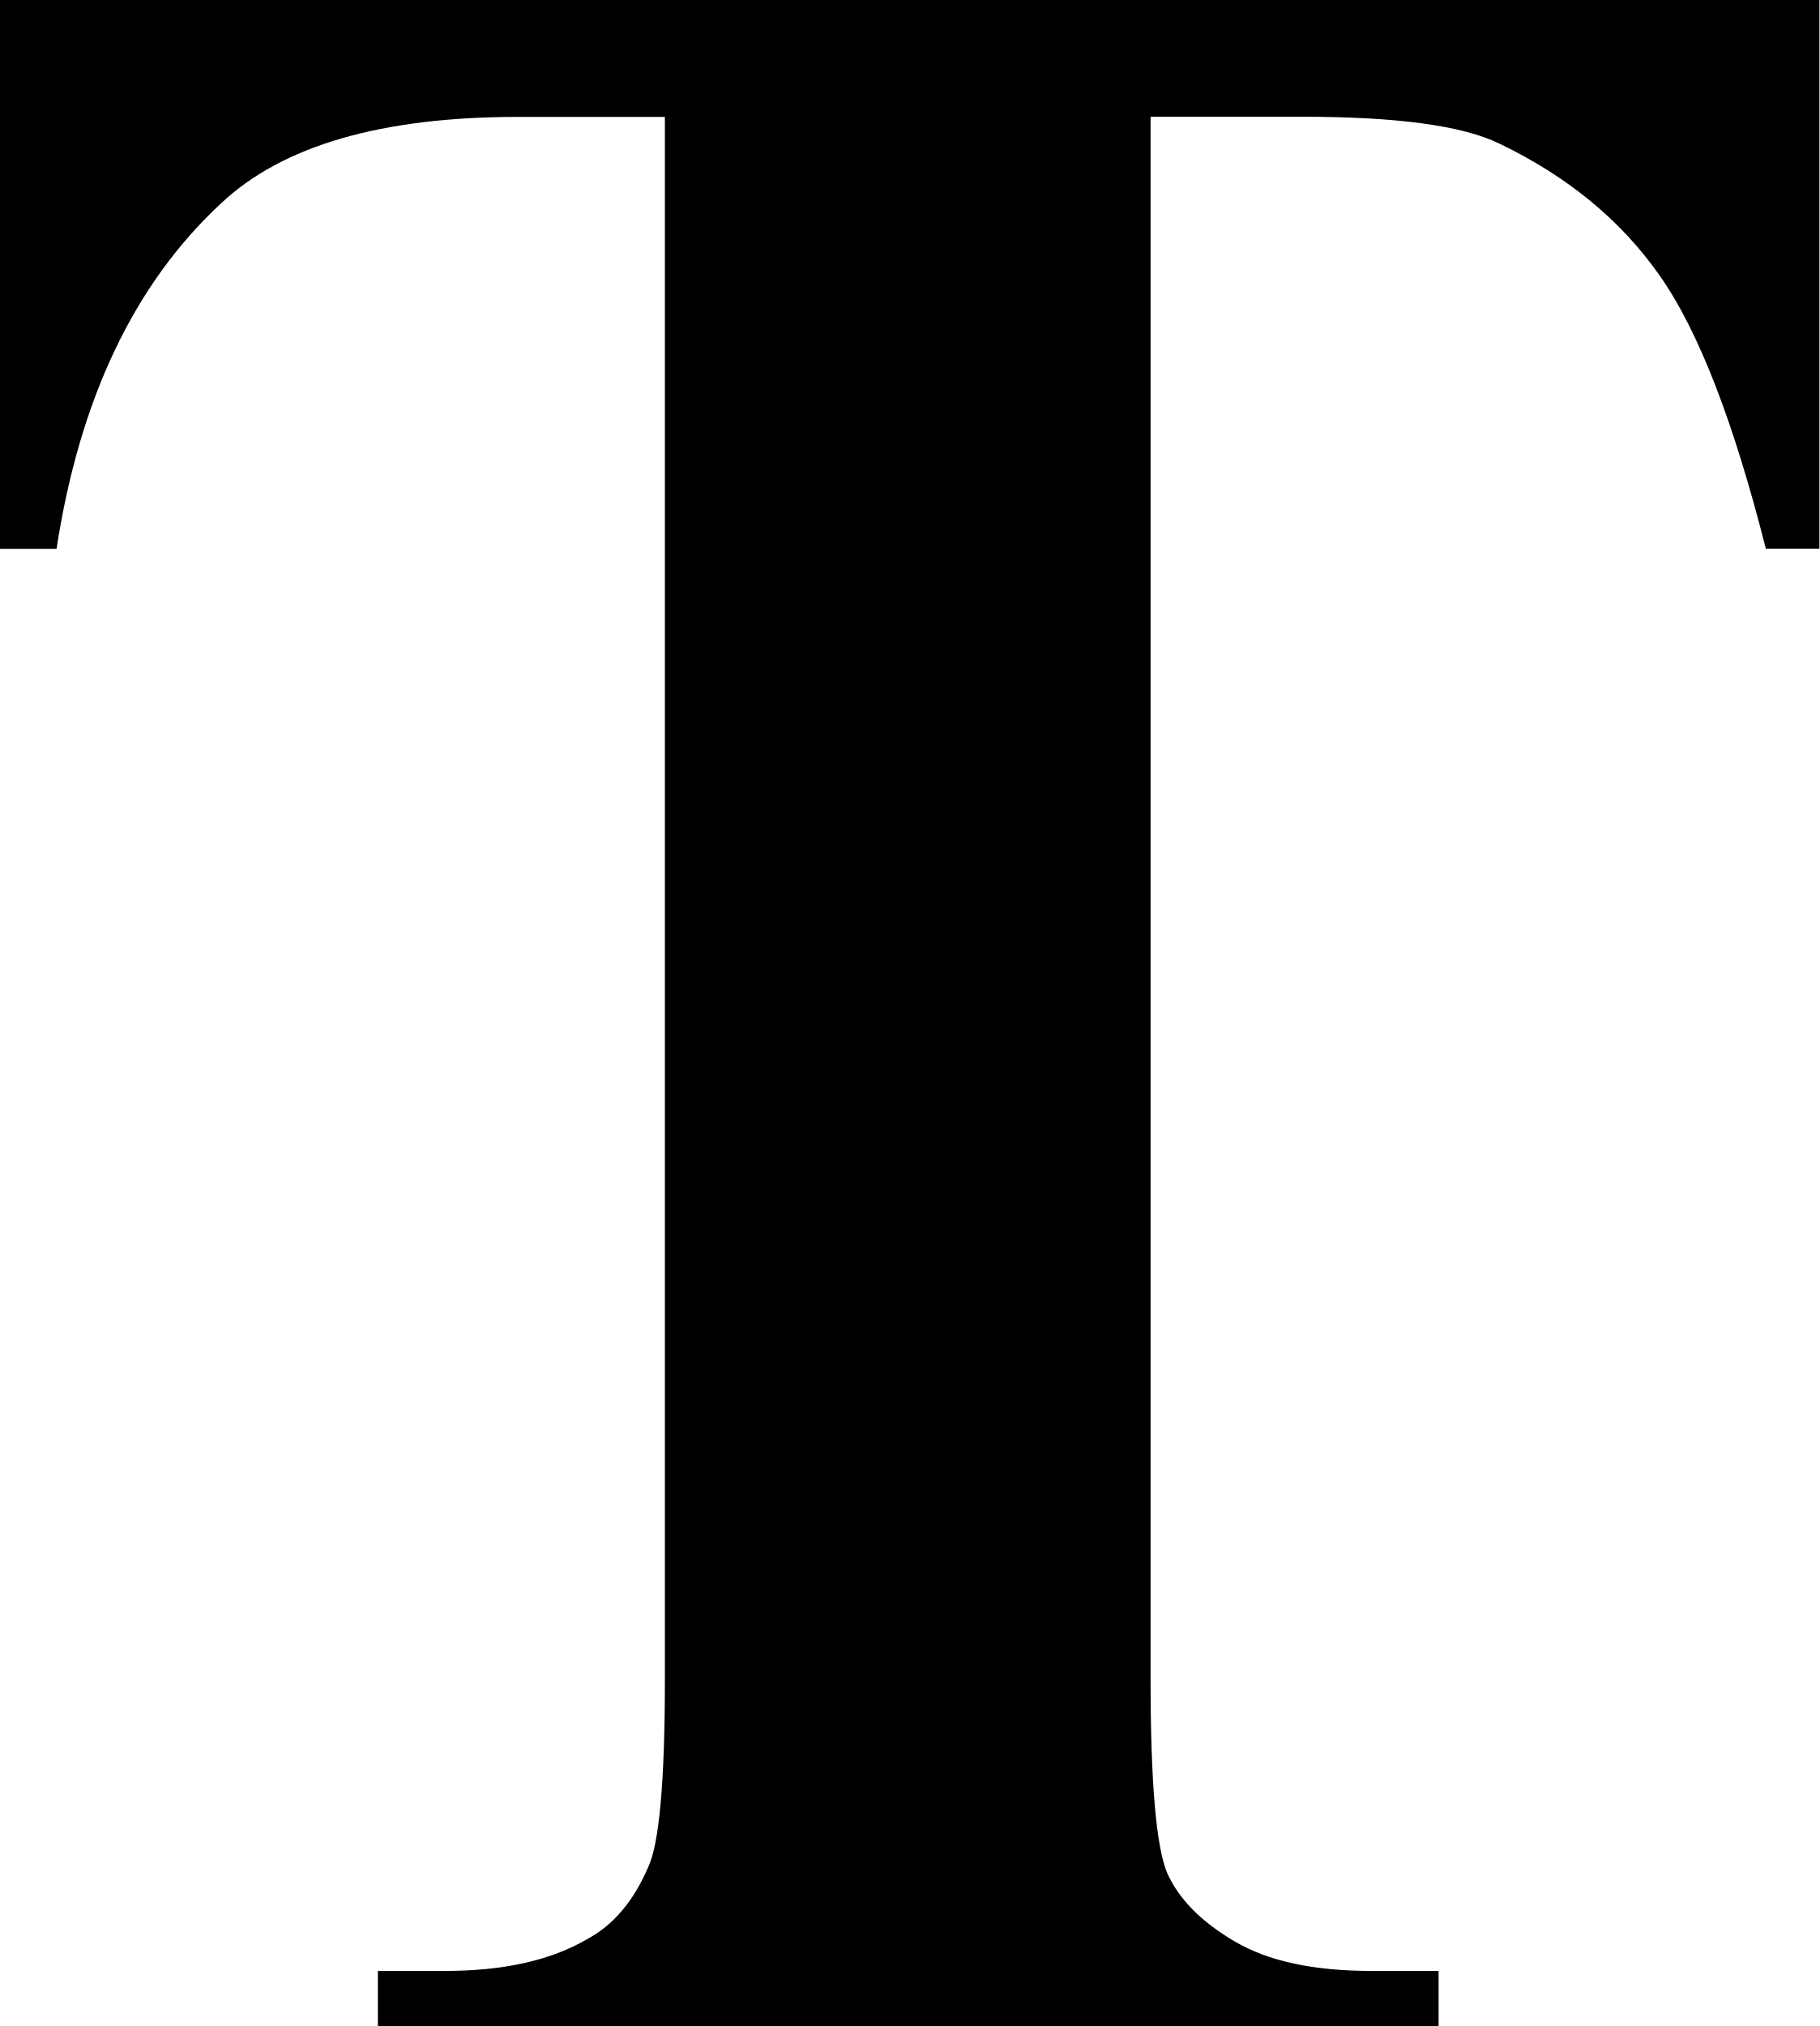
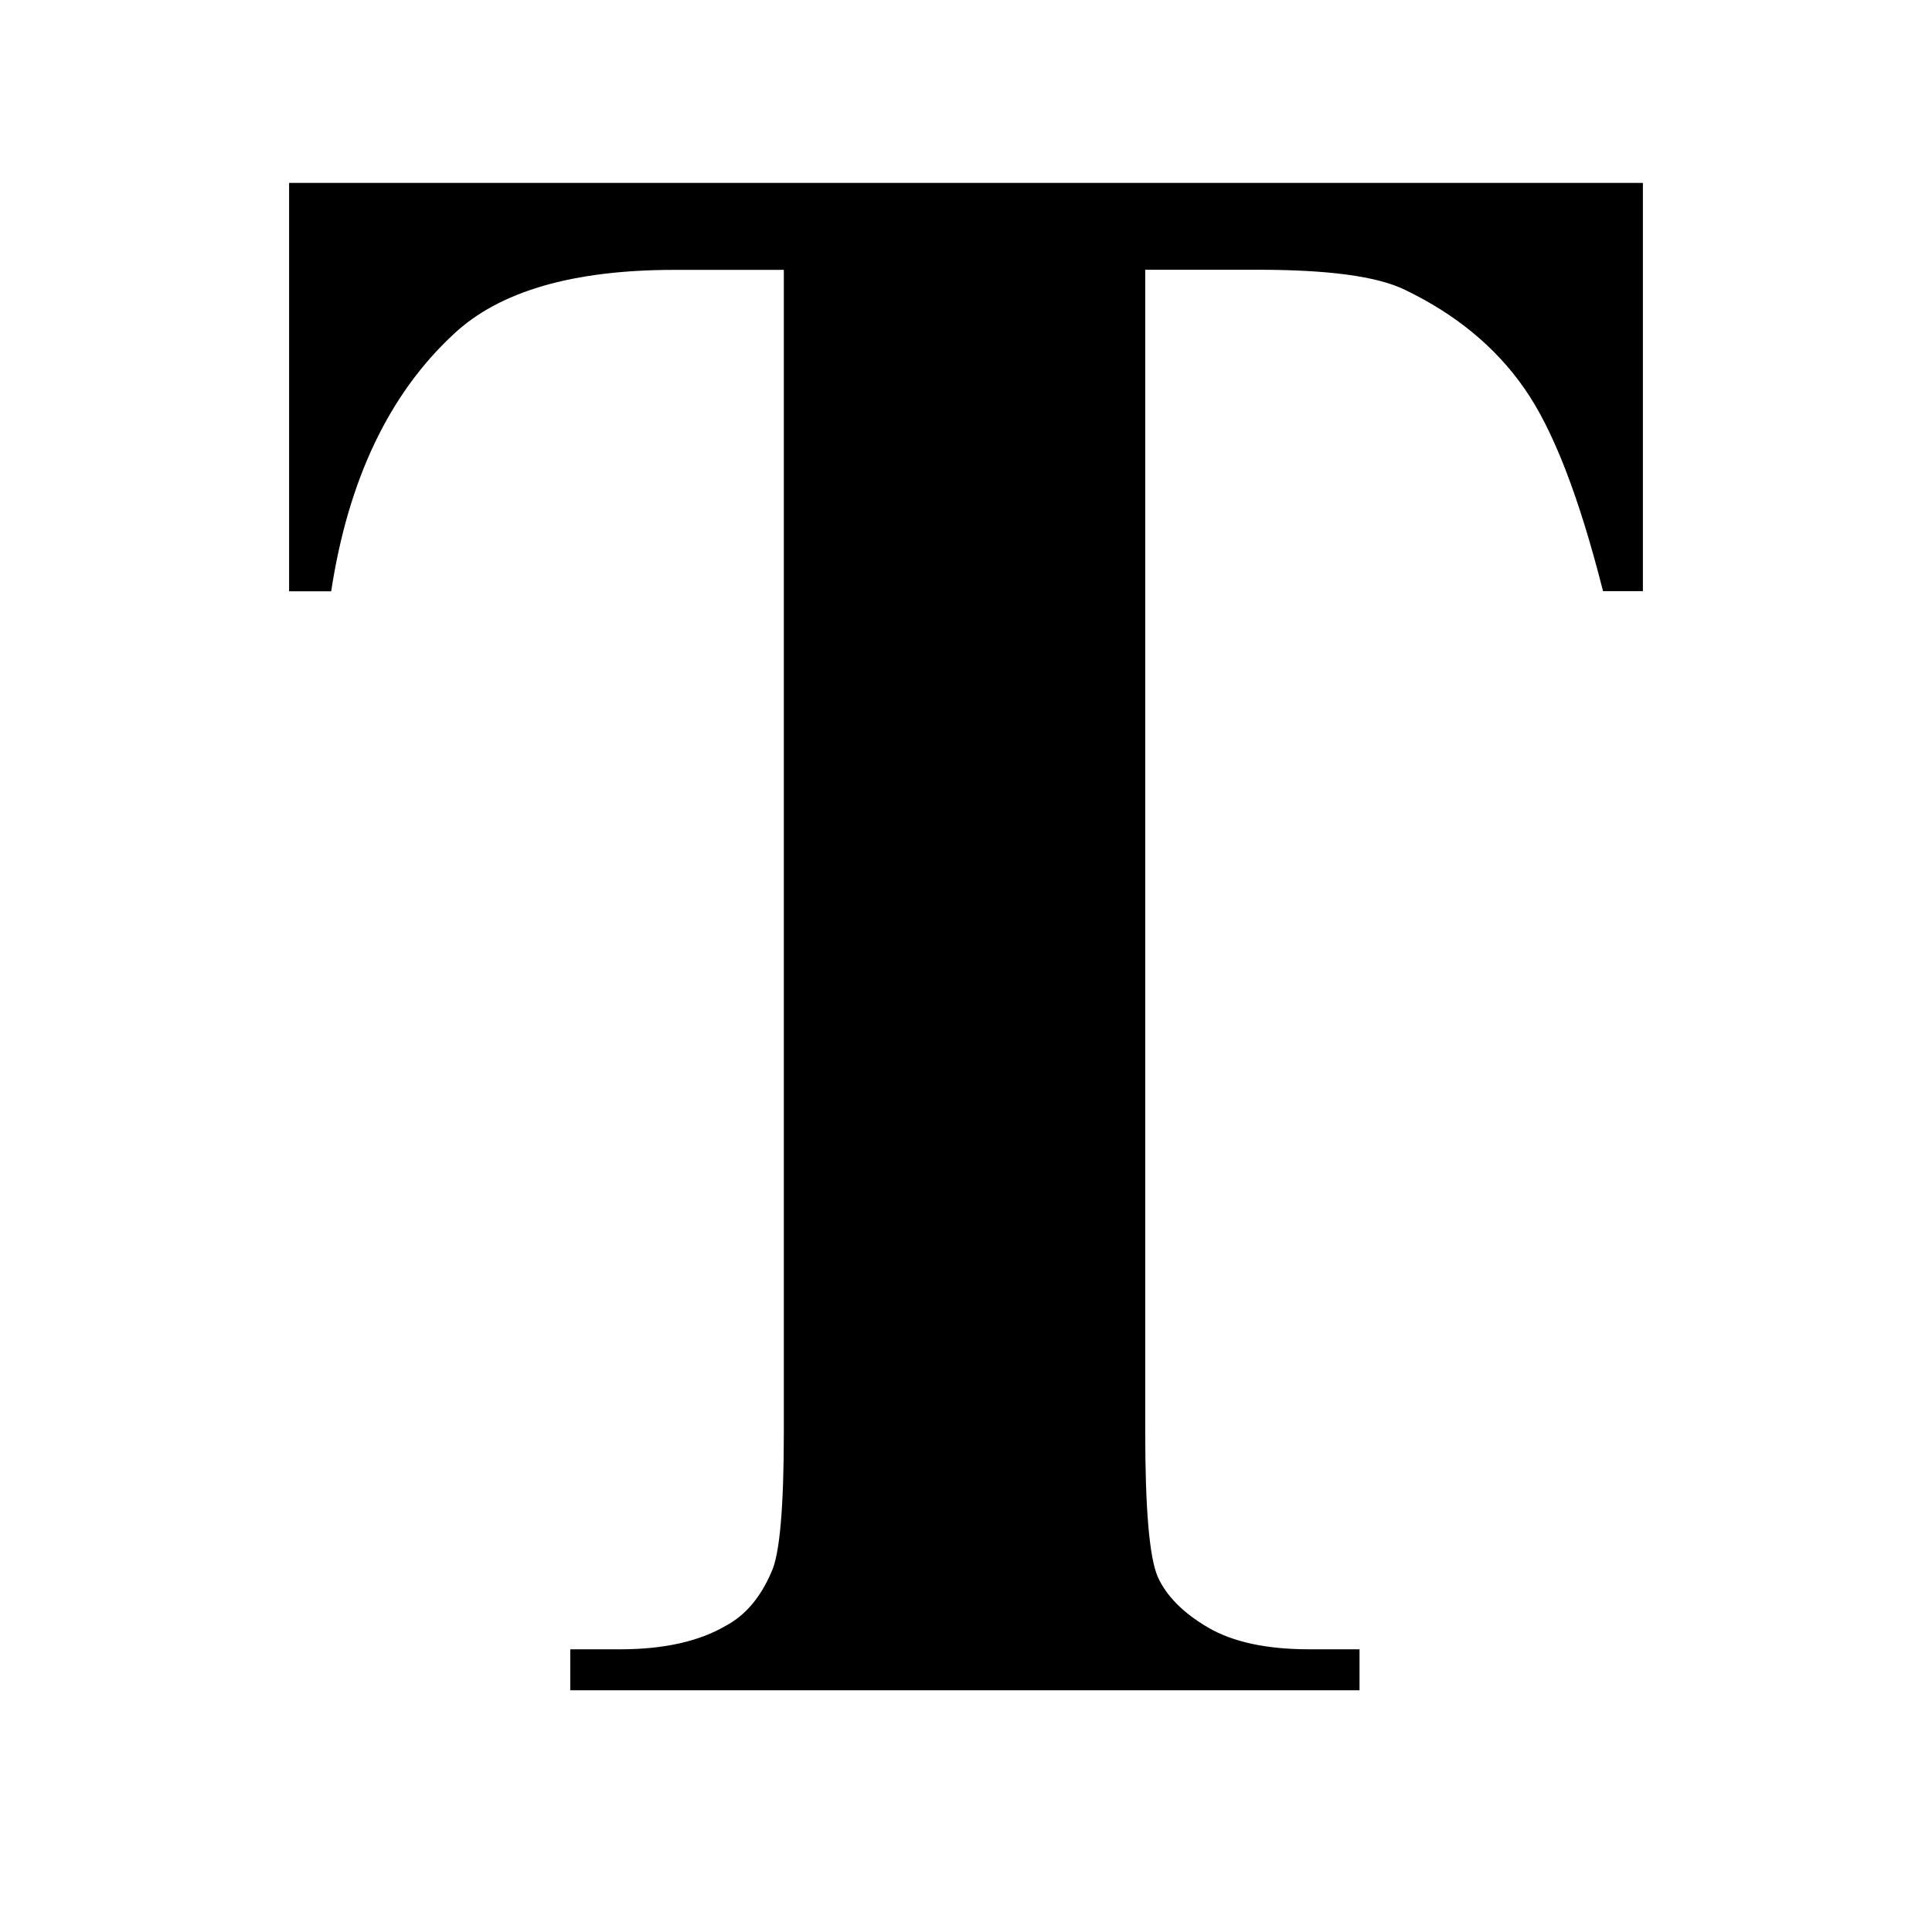
- <svg xmlns="http://www.w3.org/2000/svg" version="1.1" id="Layer_1" x="0px" y="0px" viewBox="0 0 110.36 122.88" style="enable-background:new 0 0 110.36 122.88" xml:space="preserve">
-   <style type="text/css">.st0{fill-rule:evenodd;clip-rule:evenodd;}</style>
+ <svg xmlns="http://www.w3.org/2000/svg" width="500" height="500" shape-rendering="geometricPrecision" text-rendering="geometricPrecision" image-rendering="optimizeQuality" fill-rule="evenodd" clip-rule="evenodd">
  <g>
-     <path class="st0" d="M110.36,0v33.28h-3.25c-1.95-7.7-4.08-13.21-6.43-16.55c-2.35-3.37-5.6-6.03-9.71-8.01 c-2.29-1.12-6.31-1.64-12.03-1.64l-9.15,0v94.76c0,6.28,0.34,10.21,1.02,11.79c0.71,1.57,2.07,2.94,4.08,4.12 c2.04,1.2,4.79,1.79,8.29,1.79h4.08v3.34H22.92v-3.34H27c3.56,0,6.43-0.65,8.6-1.92c1.58-0.84,2.82-2.29,3.71-4.36 c0.68-1.42,1.02-5.23,1.02-11.41l0-94.76h-8.91c-8.26,0-14.29,1.73-18.03,5.26c-5.26,4.89-8.57,11.87-9.96,20.94l-3.43,0V0H110.36 L110.36,0z" />
+     <g id="svg_2">
+       <g id="svg_3">
+         <path id="svg_4" class="st0" d="m425.18,47.333l0,105.654l-10.318,0c-6.191,-24.445 -12.953,-41.938 -20.413,-52.541c-7.461,-10.699 -17.778,-19.143 -30.826,-25.429c-7.27,-3.556 -20.032,-5.207 -38.192,-5.207l-29.049,0l0,300.835c0,19.937 1.079,32.414 3.238,37.43c2.254,4.984 6.572,9.334 12.953,13.08c6.476,3.81 15.207,5.683 26.318,5.683l12.953,0l0,10.604l-204.26,0l0,-10.604l12.953,0c11.302,0 20.413,-2.064 27.302,-6.095c5.016,-2.667 8.953,-7.27 11.778,-13.842c2.159,-4.508 3.238,-16.604 3.238,-36.223l0,-300.835l-28.287,0c-26.223,0 -45.366,5.492 -57.24,16.699c-16.699,15.524 -27.207,37.684 -31.62,66.478l-10.889,0l0,-105.686l350.36,0l0,0z" fill-rule="evenodd" clip-rule="evenodd" />
+       </g>
+     </g>
  </g>
</svg>
